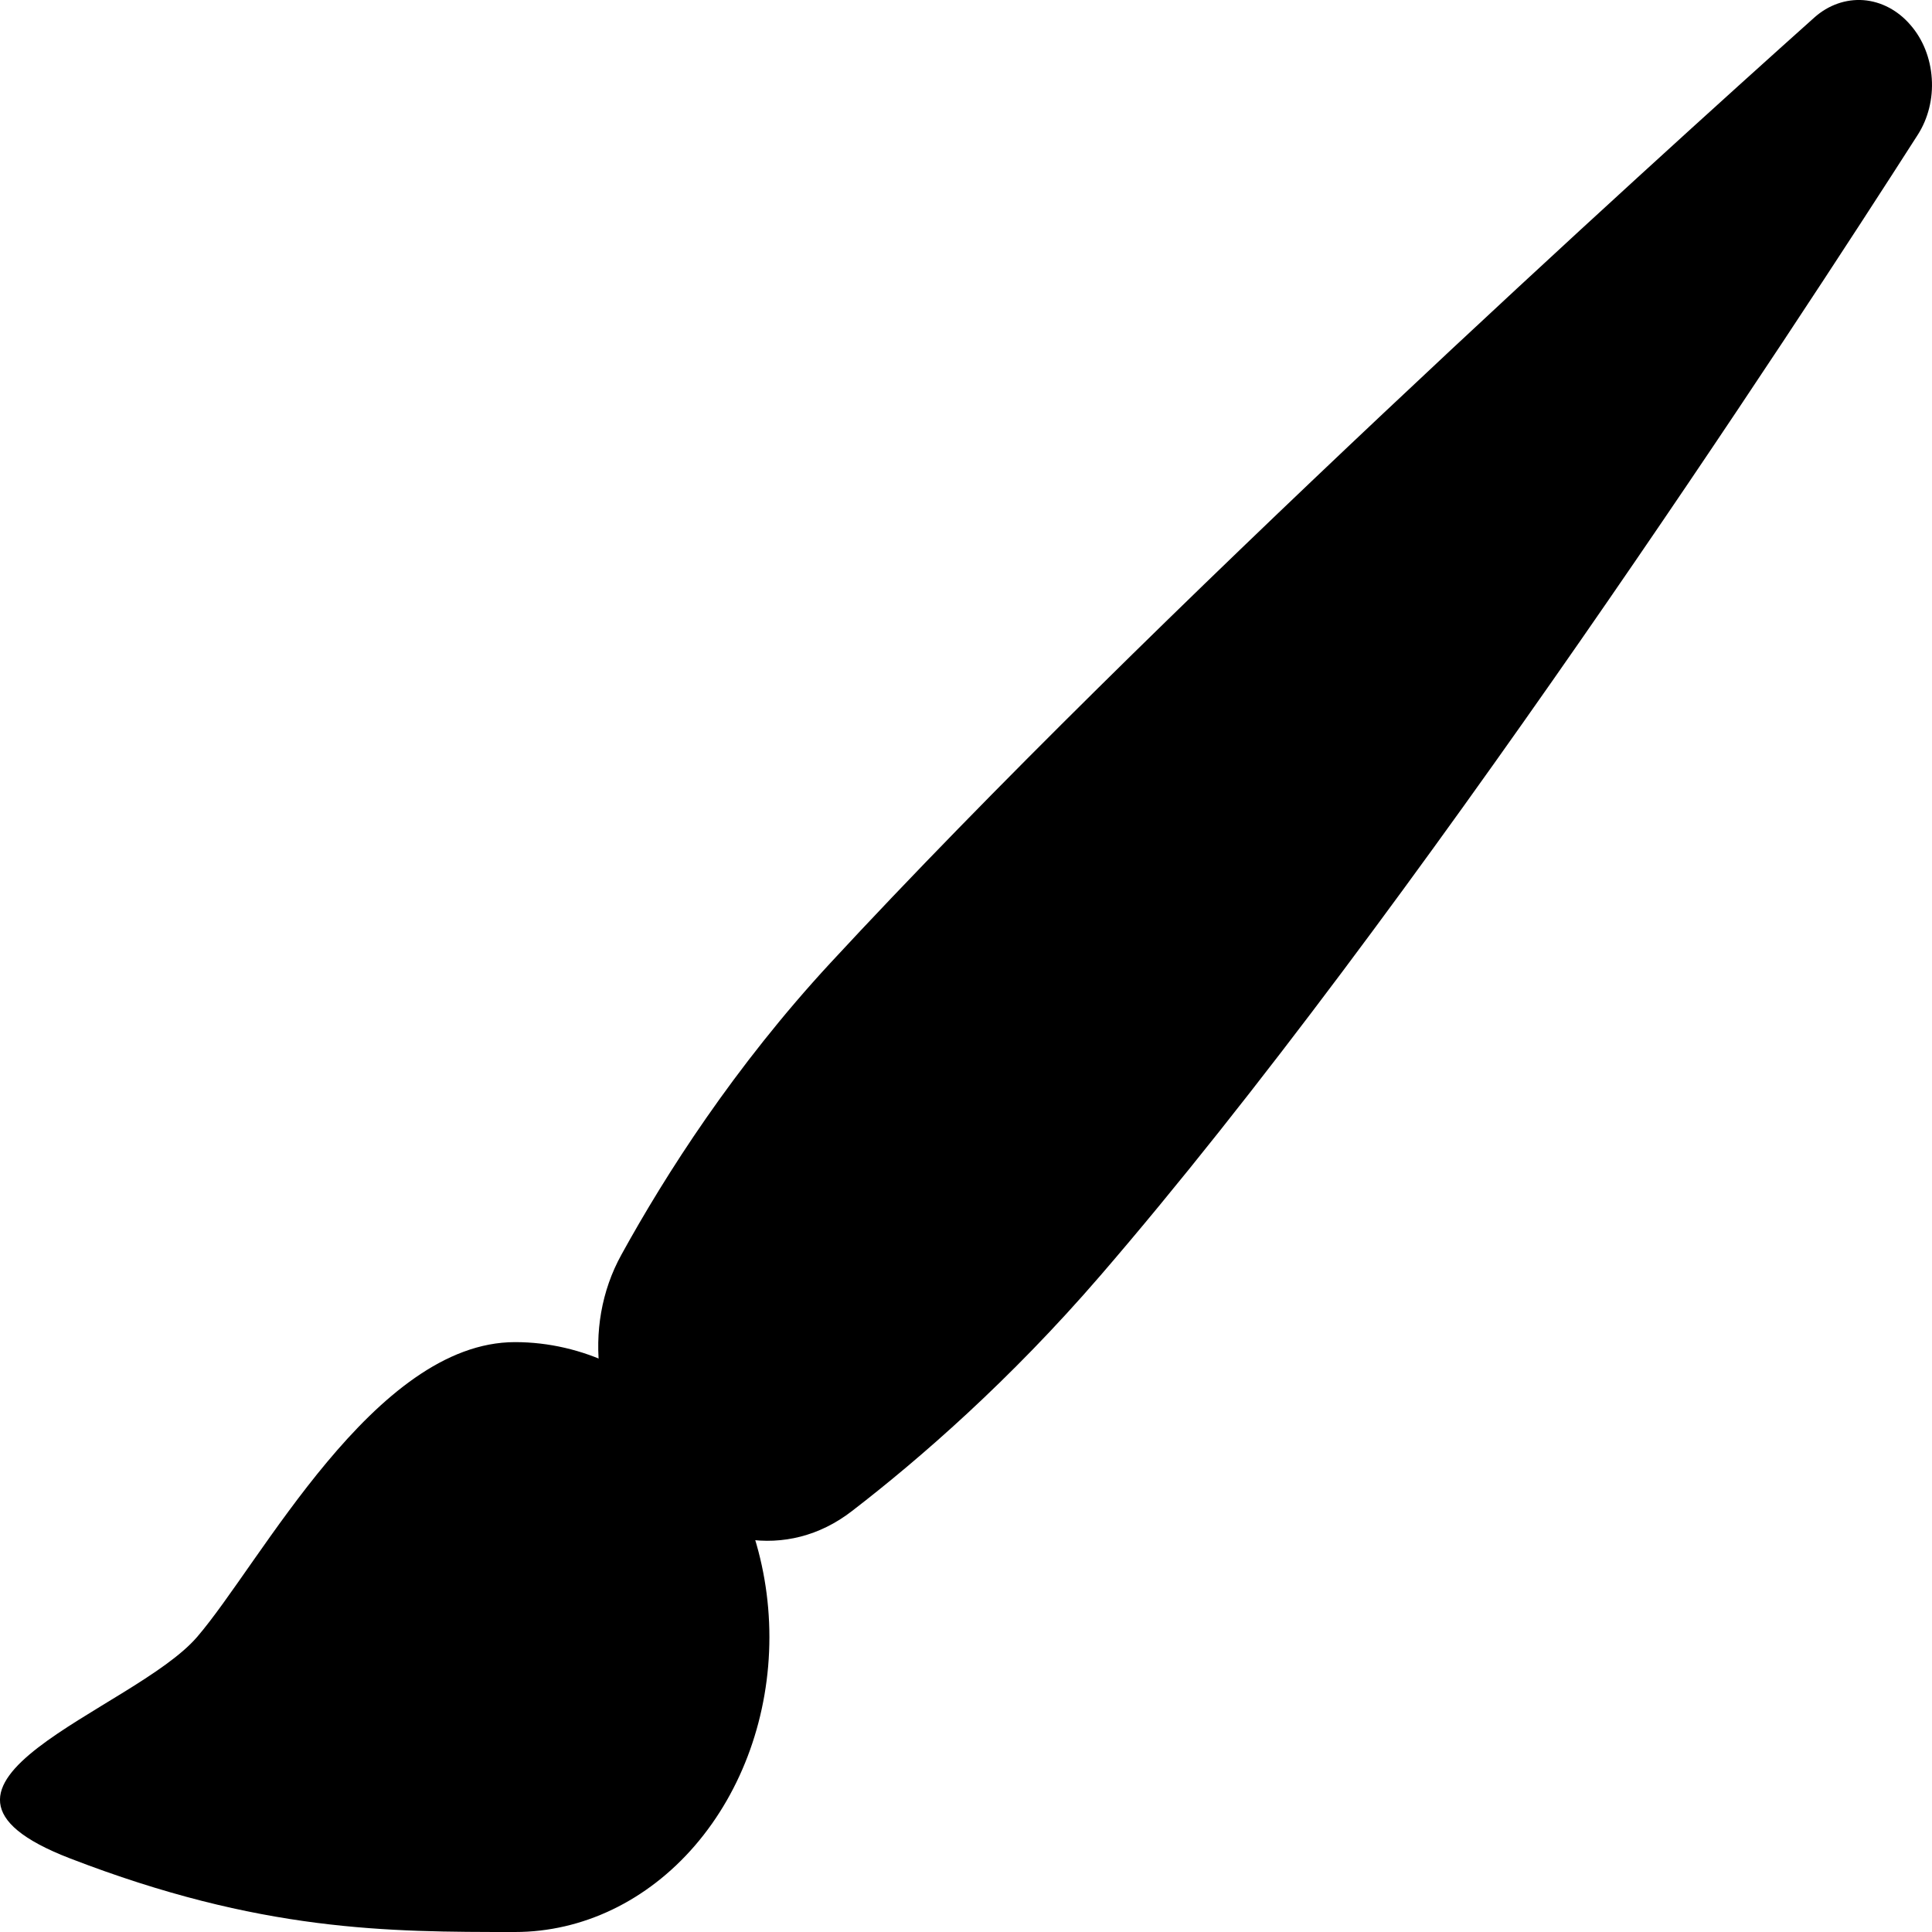
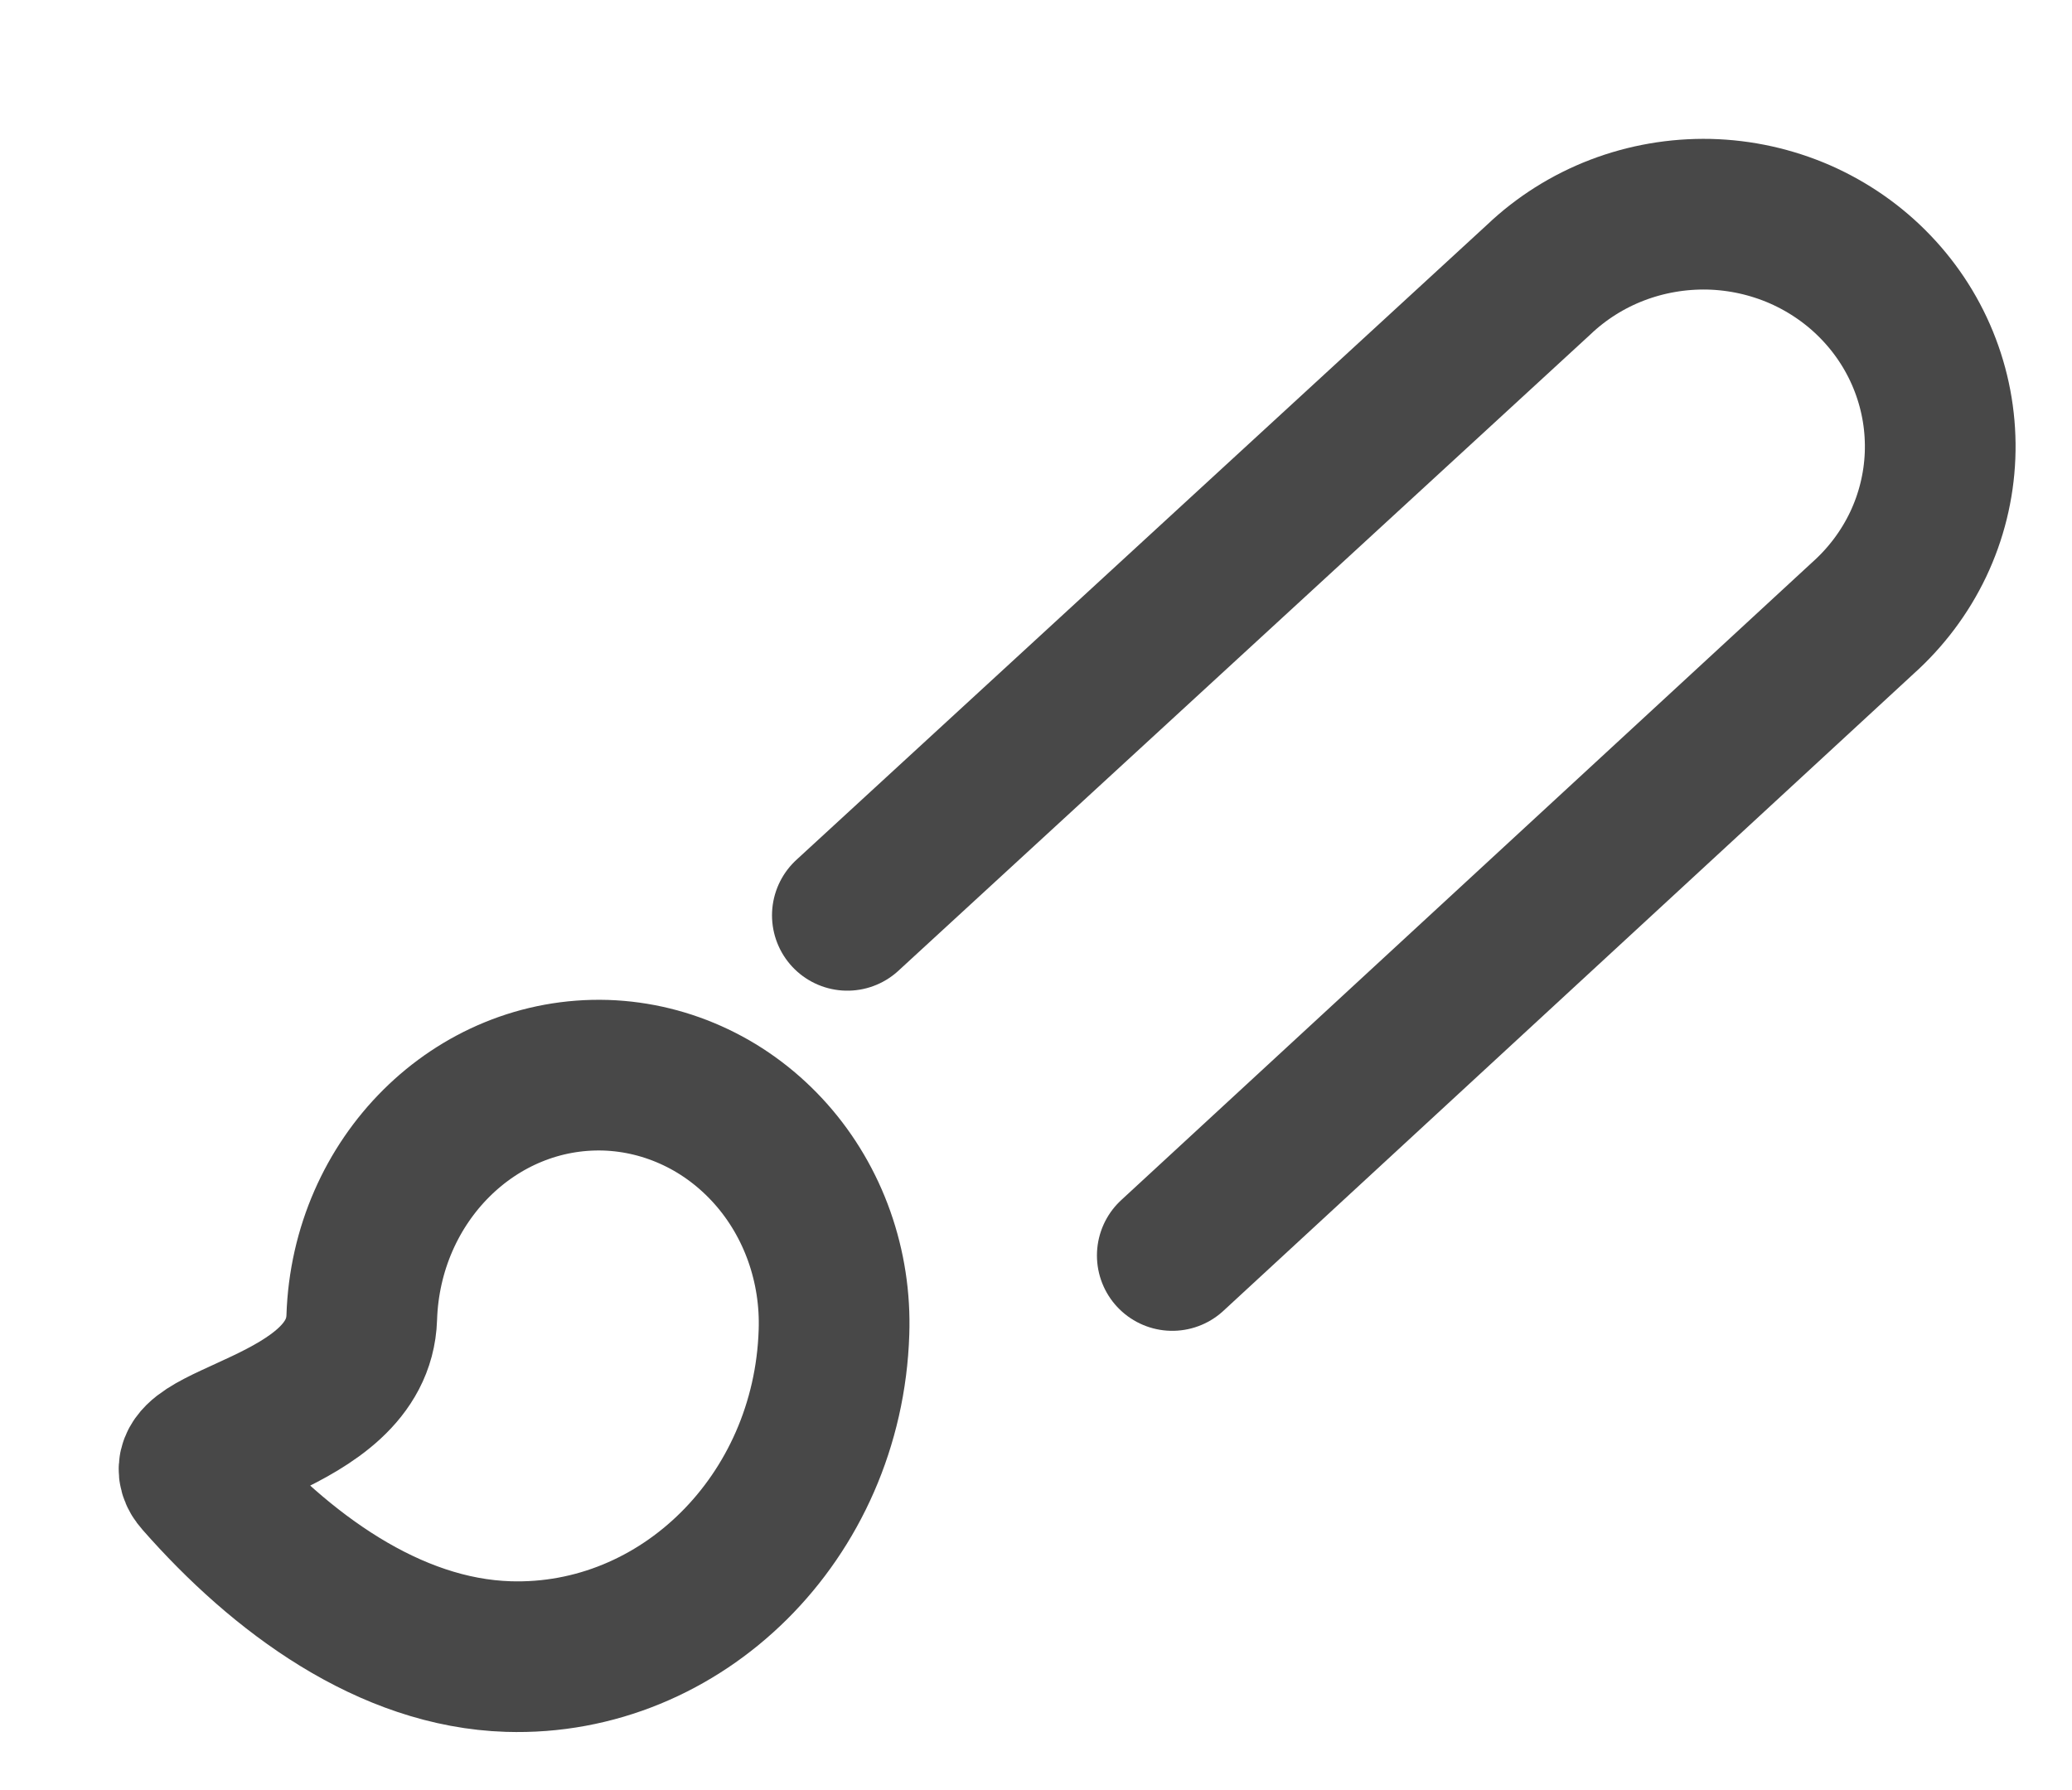
- <svg xmlns="http://www.w3.org/2000/svg" width="25" height="25" viewBox="0 0 25 25" fill="none">
-   <path d="M23.476 0.228C23.658 0.065 23.885 -0.015 24.114 0.002C24.343 0.02 24.559 0.134 24.721 0.323C24.882 0.507 24.98 0.753 24.997 1.015C25.015 1.276 24.95 1.536 24.814 1.747C23.265 4.166 18.259 11.847 14.236 16.509C13.068 17.863 11.899 18.88 11.023 19.554C10.187 20.201 9.102 20 8.391 19.178C7.706 18.384 7.518 17.18 8.042 16.234C8.611 15.2 9.502 13.805 10.745 12.461C14.895 7.977 21.405 2.081 23.476 0.228Z" fill="black" />
-   <path d="M9.956 21.184C9.956 22.196 9.609 23.166 8.992 23.882C8.375 24.598 7.537 25 6.664 25C5.018 25 3.372 25 0.902 24.046C-1.567 23.092 1.725 22.138 2.549 21.184C3.372 20.23 4.845 17.367 6.664 17.367C7.537 17.367 8.375 17.769 8.992 18.485C9.609 19.201 9.956 20.171 9.956 21.184Z" fill="black" />
+ <svg xmlns="http://www.w3.org/2000/svg" width="22" height="19" viewBox="0 0 22 19" fill="none">
+   <path d="M8.997 9.72L16.337 2.97C16.576 2.742 16.86 2.563 17.17 2.444C17.481 2.325 17.812 2.268 18.146 2.275C18.48 2.283 18.808 2.356 19.113 2.489C19.417 2.623 19.692 2.814 19.92 3.053C20.148 3.291 20.326 3.572 20.442 3.878C20.559 4.185 20.612 4.511 20.599 4.838C20.586 5.164 20.507 5.485 20.366 5.782C20.225 6.078 20.025 6.344 19.779 6.564L12.447 13.332" stroke="#484848" stroke-width="1.6" stroke-linecap="round" stroke-linejoin="round" />
+   <path d="M6.433 11.418C5.046 11.375 3.888 12.526 3.841 13.992C3.803 15.16 1.708 15.262 2.112 15.714C2.984 16.708 4.136 17.552 5.398 17.591C7.237 17.648 8.792 16.114 8.855 14.147C8.867 13.8 8.814 13.454 8.699 13.129C8.584 12.804 8.409 12.506 8.184 12.253C7.959 12 7.689 11.795 7.388 11.652C7.088 11.509 6.763 11.429 6.433 11.418V11.418Z" stroke="#484848" stroke-width="1.6" stroke-linecap="round" stroke-linejoin="round" />
</svg>
